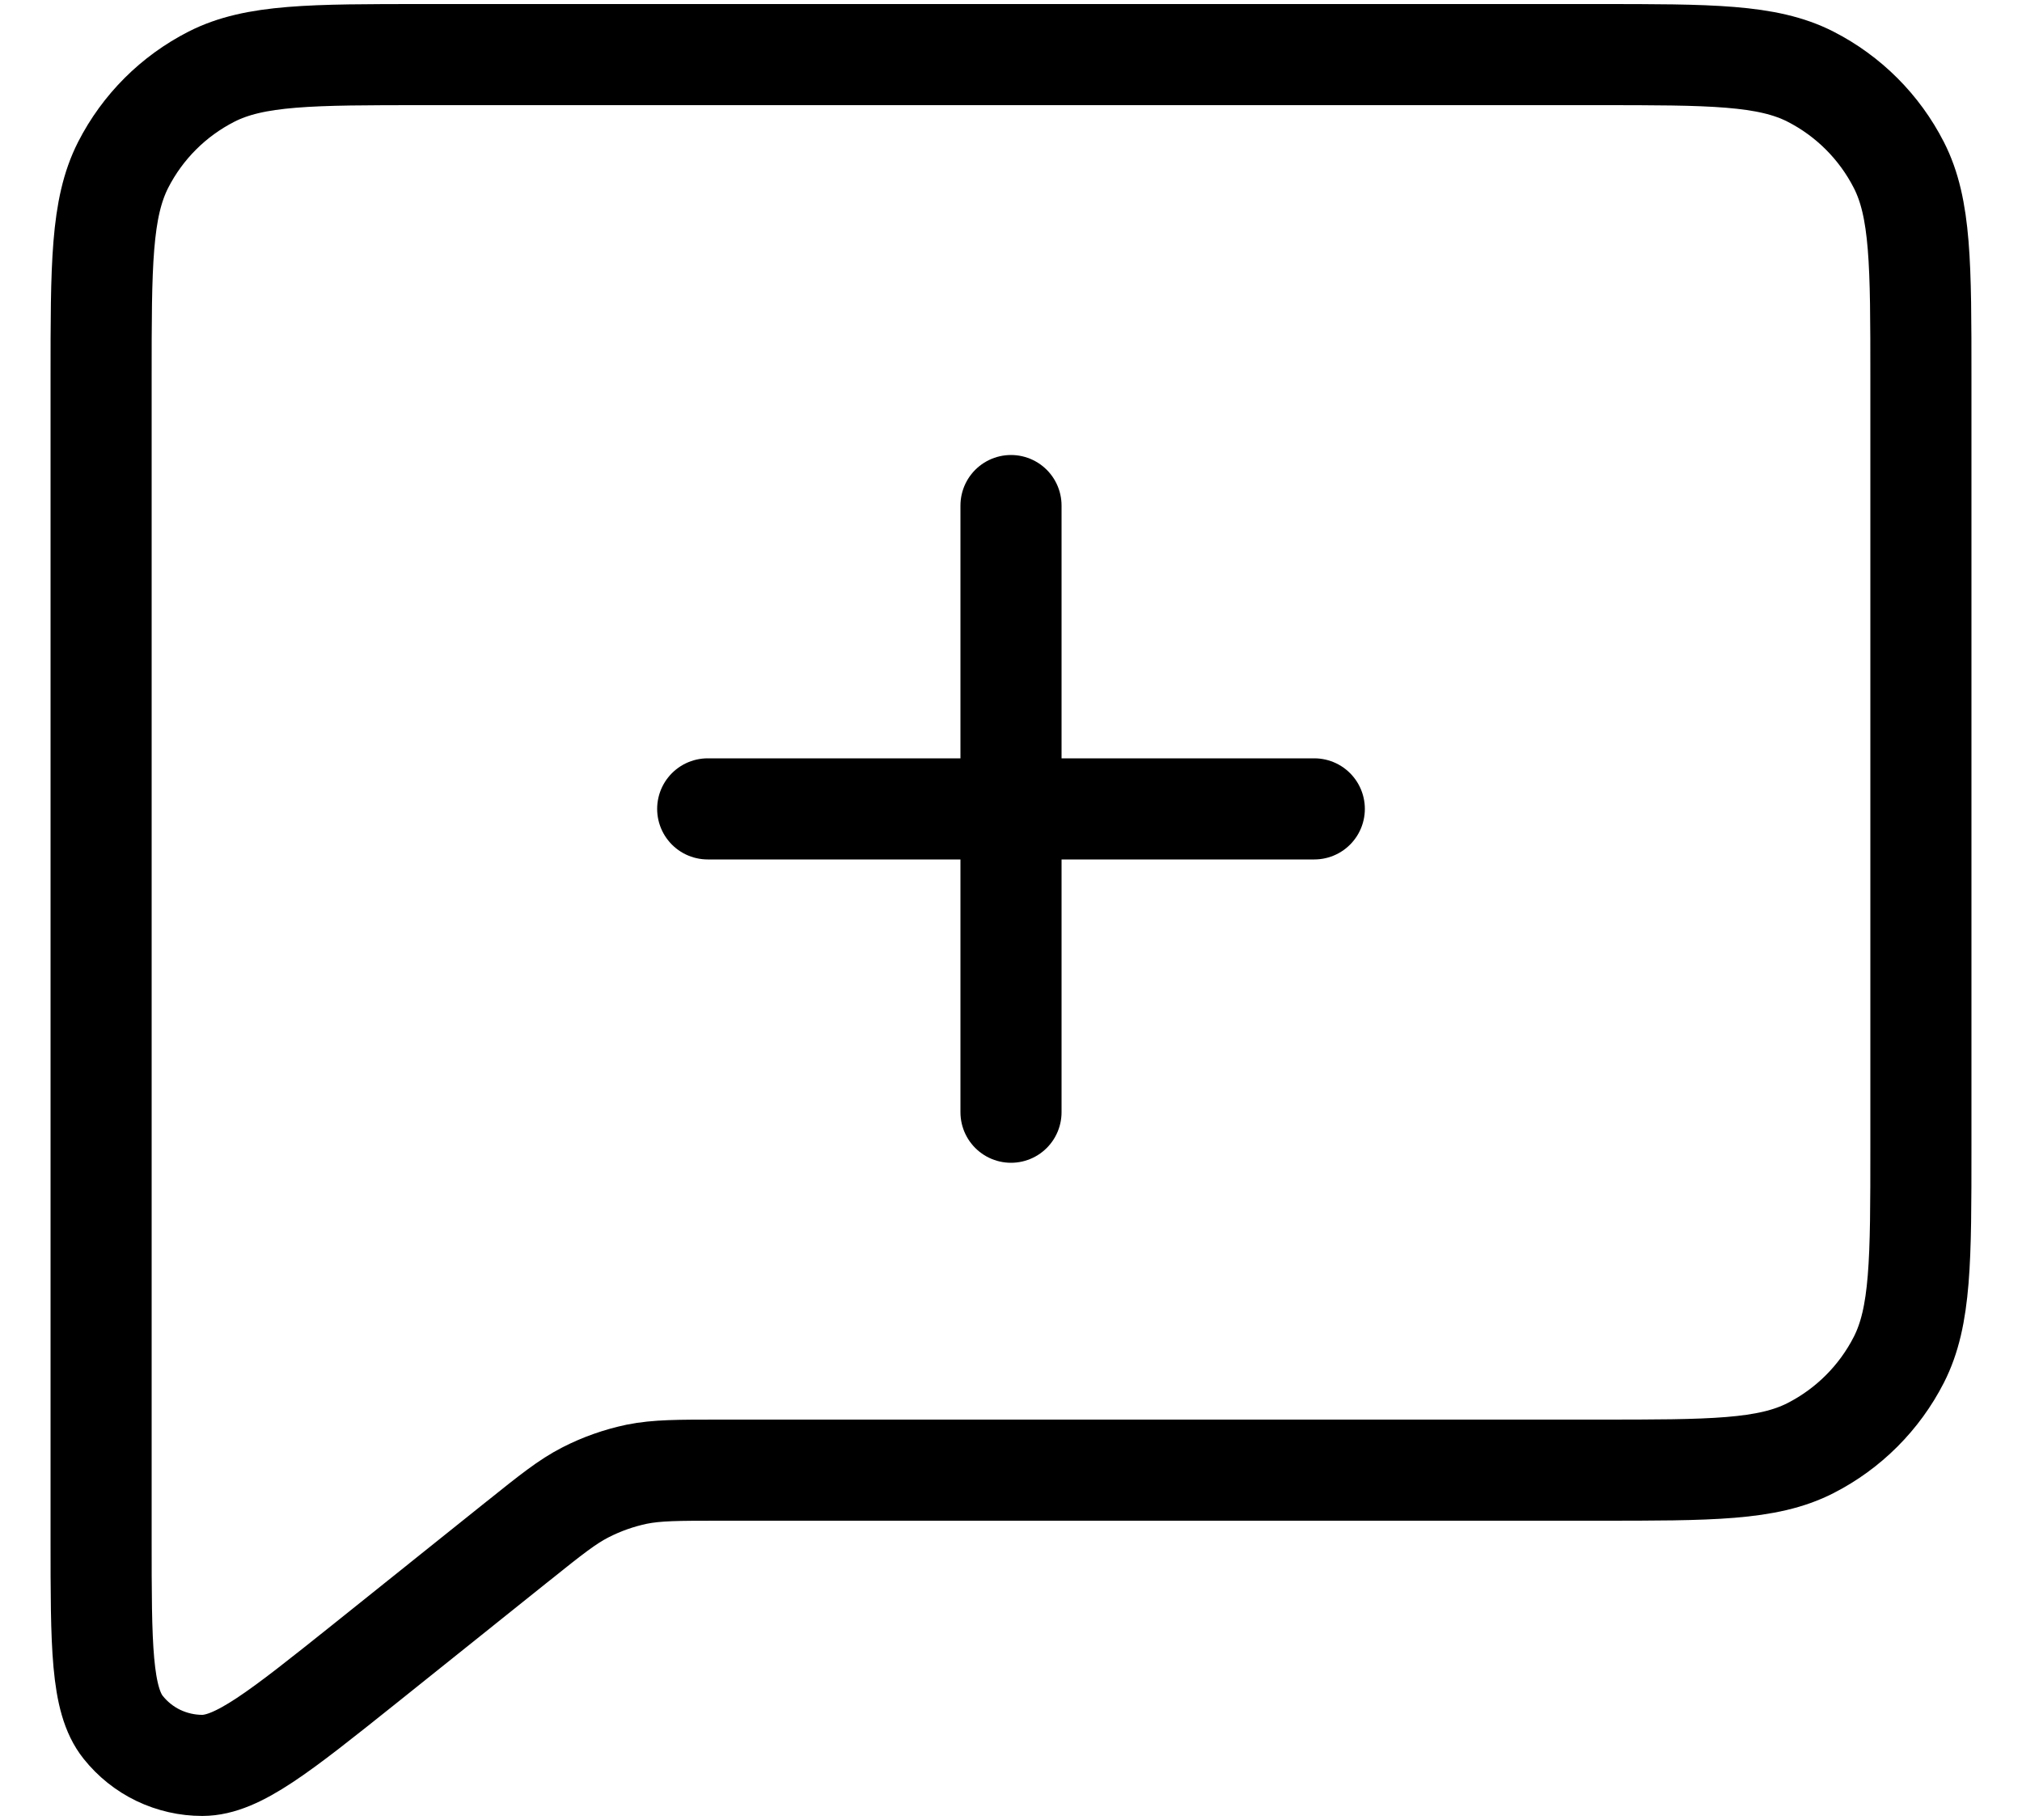
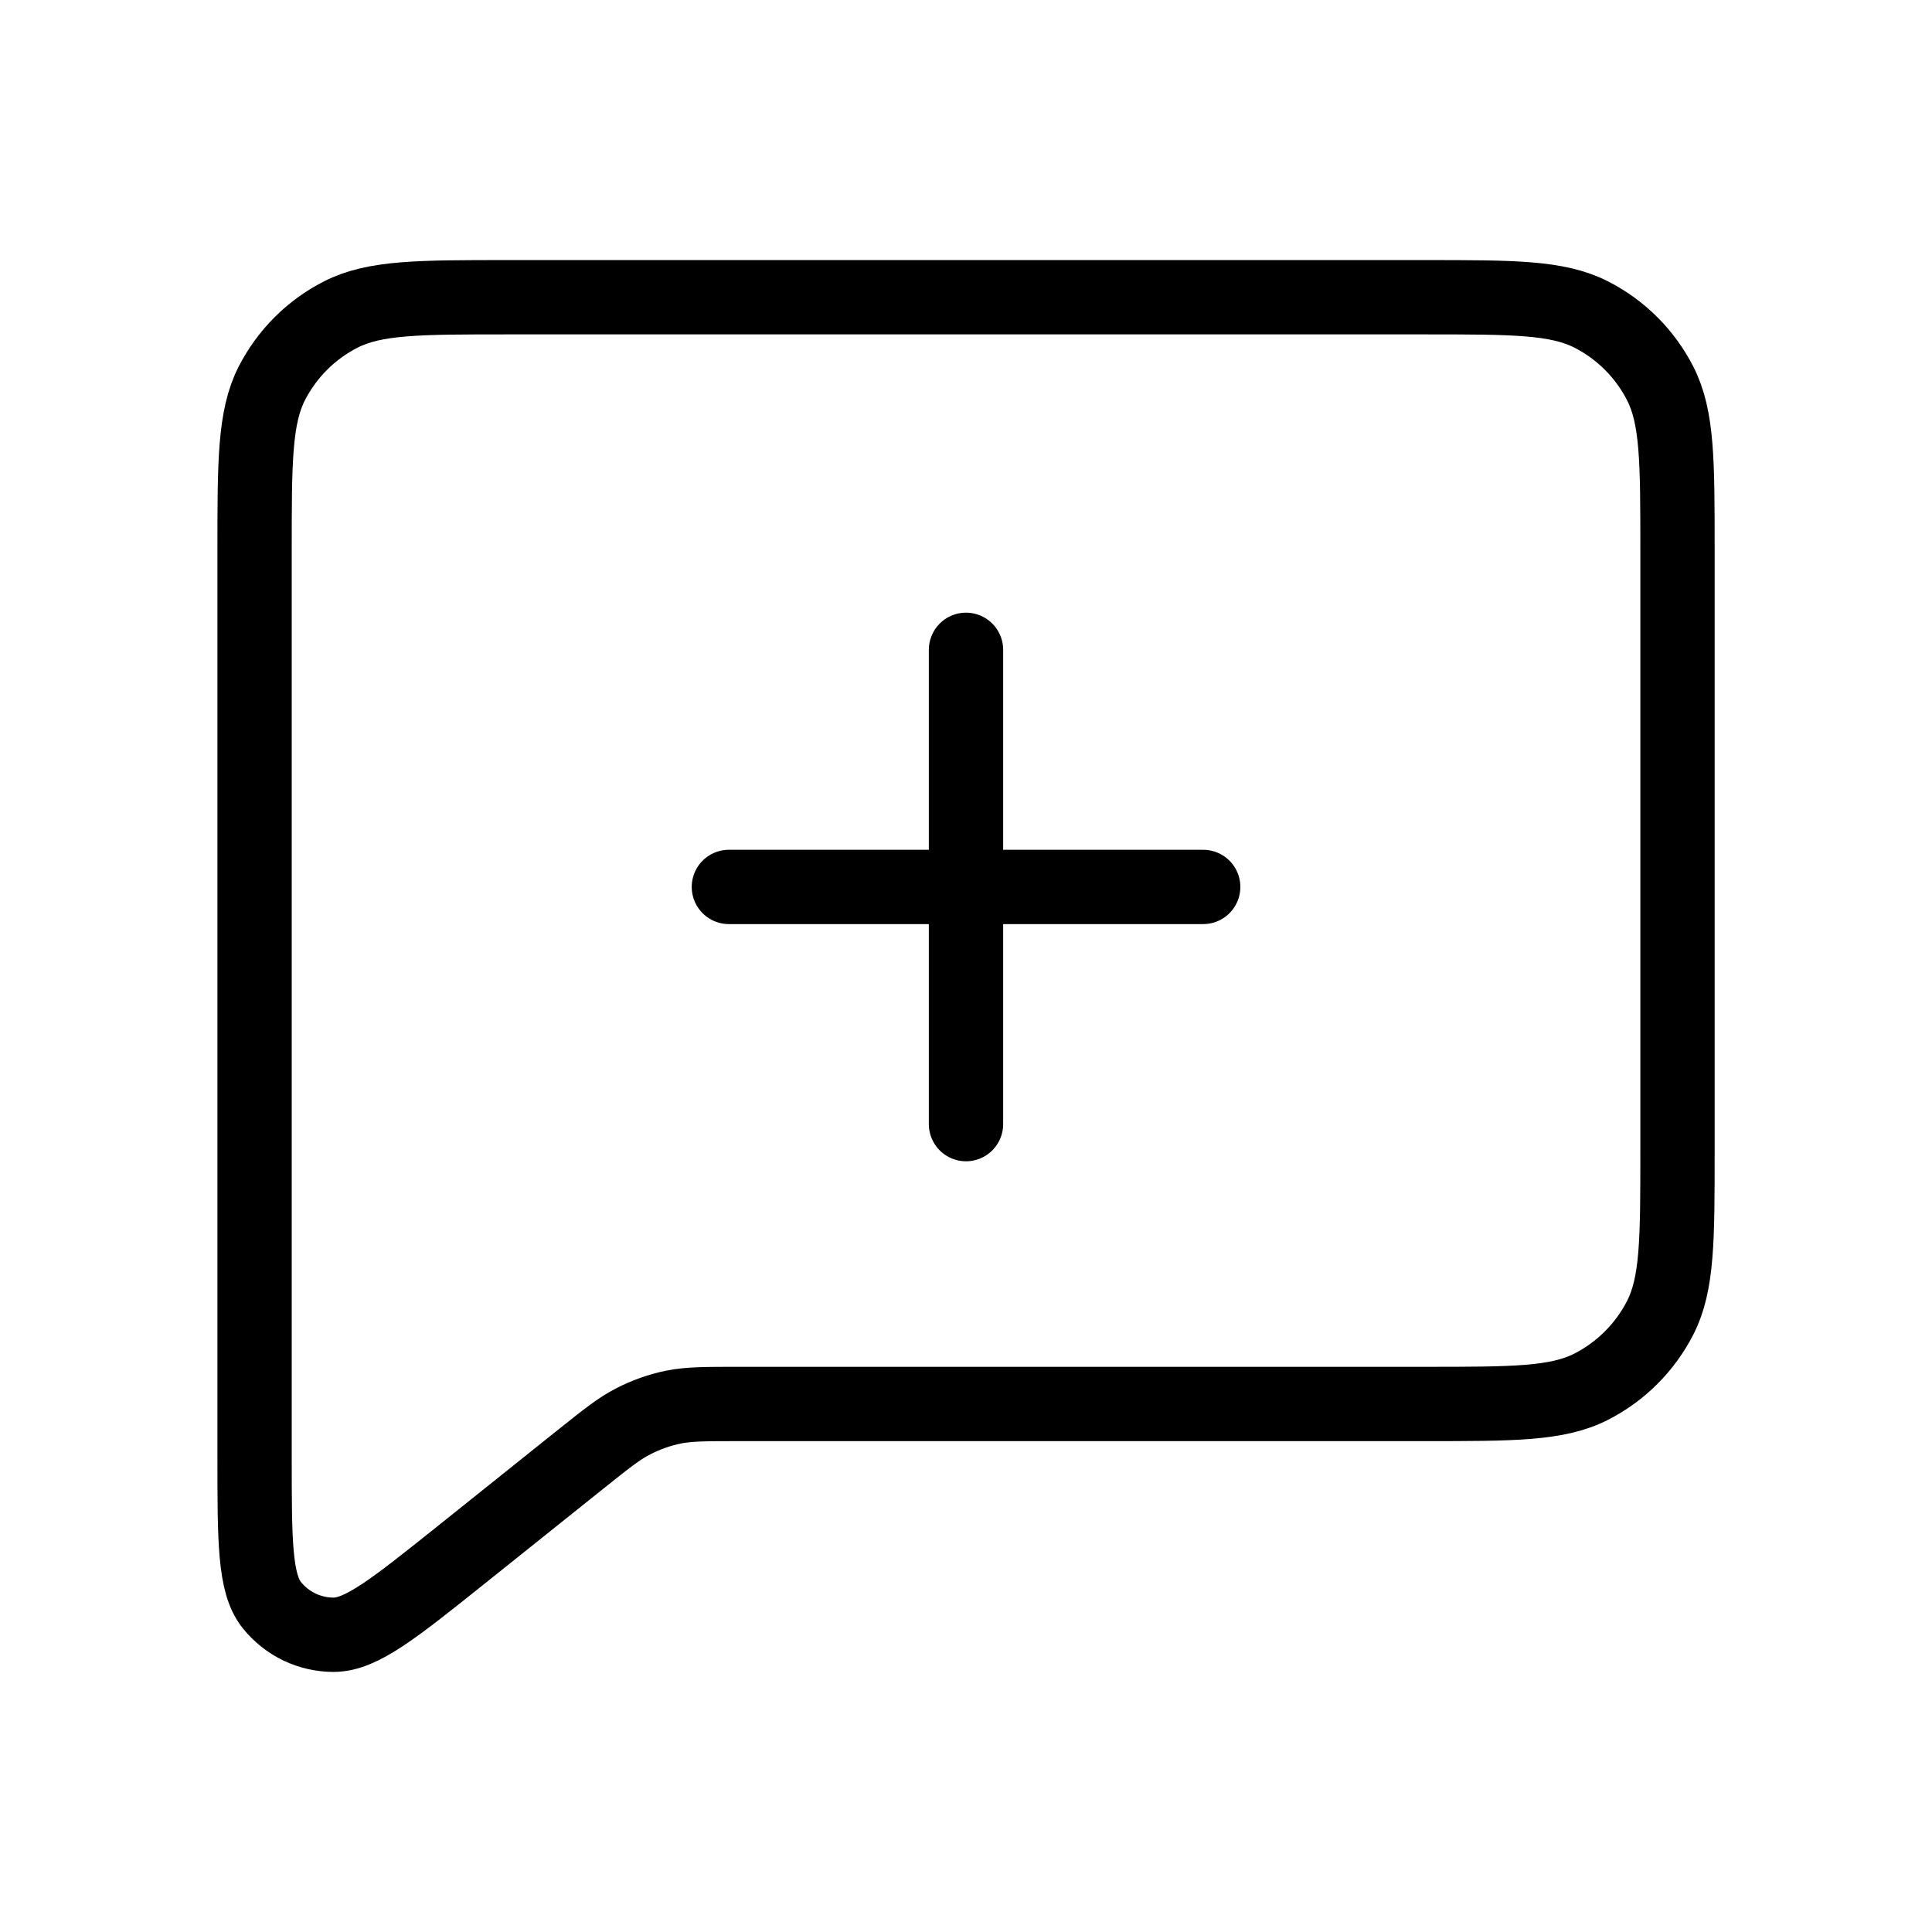
- <svg xmlns="http://www.w3.org/2000/svg" width="20" height="18" viewBox="0 0 20 18" fill="none">
-   <path d="M5.124 15.241L3.6 16.461C2.767 17.126 2.351 17.459 2.001 17.46C1.851 17.46 1.702 17.426 1.566 17.361C1.431 17.296 1.312 17.201 1.218 17.083C1 16.81 1 16.277 1 15.211V3.741C1 2.621 1 2.06 1.218 1.631C1.41 1.255 1.715 0.95 2.092 0.758C2.52 0.54 3.08 0.54 4.2 0.54H15.8C16.92 0.54 17.48 0.54 17.908 0.758C18.284 0.95 18.59 1.256 18.782 1.632C19 2.059 19 2.619 19 3.737V11.344C19 12.461 19 13.02 18.782 13.448C18.59 13.824 18.284 14.13 17.908 14.322C17.481 14.54 16.922 14.54 15.804 14.54H7.123C6.707 14.54 6.498 14.54 6.299 14.58C6.123 14.617 5.952 14.677 5.792 14.759C5.612 14.851 5.45 14.98 5.127 15.239L5.124 15.241Z" stroke="currentColor" stroke-linecap="round" stroke-linejoin="round" />
-   <path d="M7 8H13" stroke="currentColor" stroke-linecap="round" stroke-linejoin="round" />
-   <path d="M10 11V8V5" stroke="currentColor" stroke-linecap="round" stroke-linejoin="round" />
+ <svg xmlns="http://www.w3.org/2000/svg" width="26" height="26" viewBox="0 0 26 26" fill="none">
+   <path d="M7.813 19.639L6.191 20.937C5.305 21.645 4.863 21.999 4.49 22C4.33 22 4.172 21.964 4.028 21.895C3.884 21.825 3.757 21.724 3.657 21.599C3.426 21.308 3.426 20.741 3.426 19.607V7.405C3.426 6.214 3.426 5.617 3.657 5.161C3.862 4.761 4.186 4.436 4.587 4.232C5.043 4 5.638 4 6.83 4H19.17C20.362 4 20.957 4 21.413 4.232C21.813 4.436 22.139 4.761 22.343 5.162C22.575 5.616 22.575 6.212 22.575 7.401V15.494C22.575 16.682 22.575 17.277 22.343 17.732C22.139 18.132 21.813 18.458 21.413 18.662C20.959 18.894 20.364 18.894 19.174 18.894H9.939C9.497 18.894 9.274 18.894 9.063 18.936C8.875 18.975 8.694 19.039 8.523 19.127C8.332 19.224 8.16 19.362 7.816 19.637L7.813 19.639Z" stroke="currentColor" stroke-linecap="round" stroke-linejoin="round" />
+   <path d="M9.809 11.936H16.192" stroke="currentColor" stroke-linecap="round" stroke-linejoin="round" />
+   <path d="M13 15.128V11.936V8.745" stroke="currentColor" stroke-linecap="round" stroke-linejoin="round" />
</svg>
